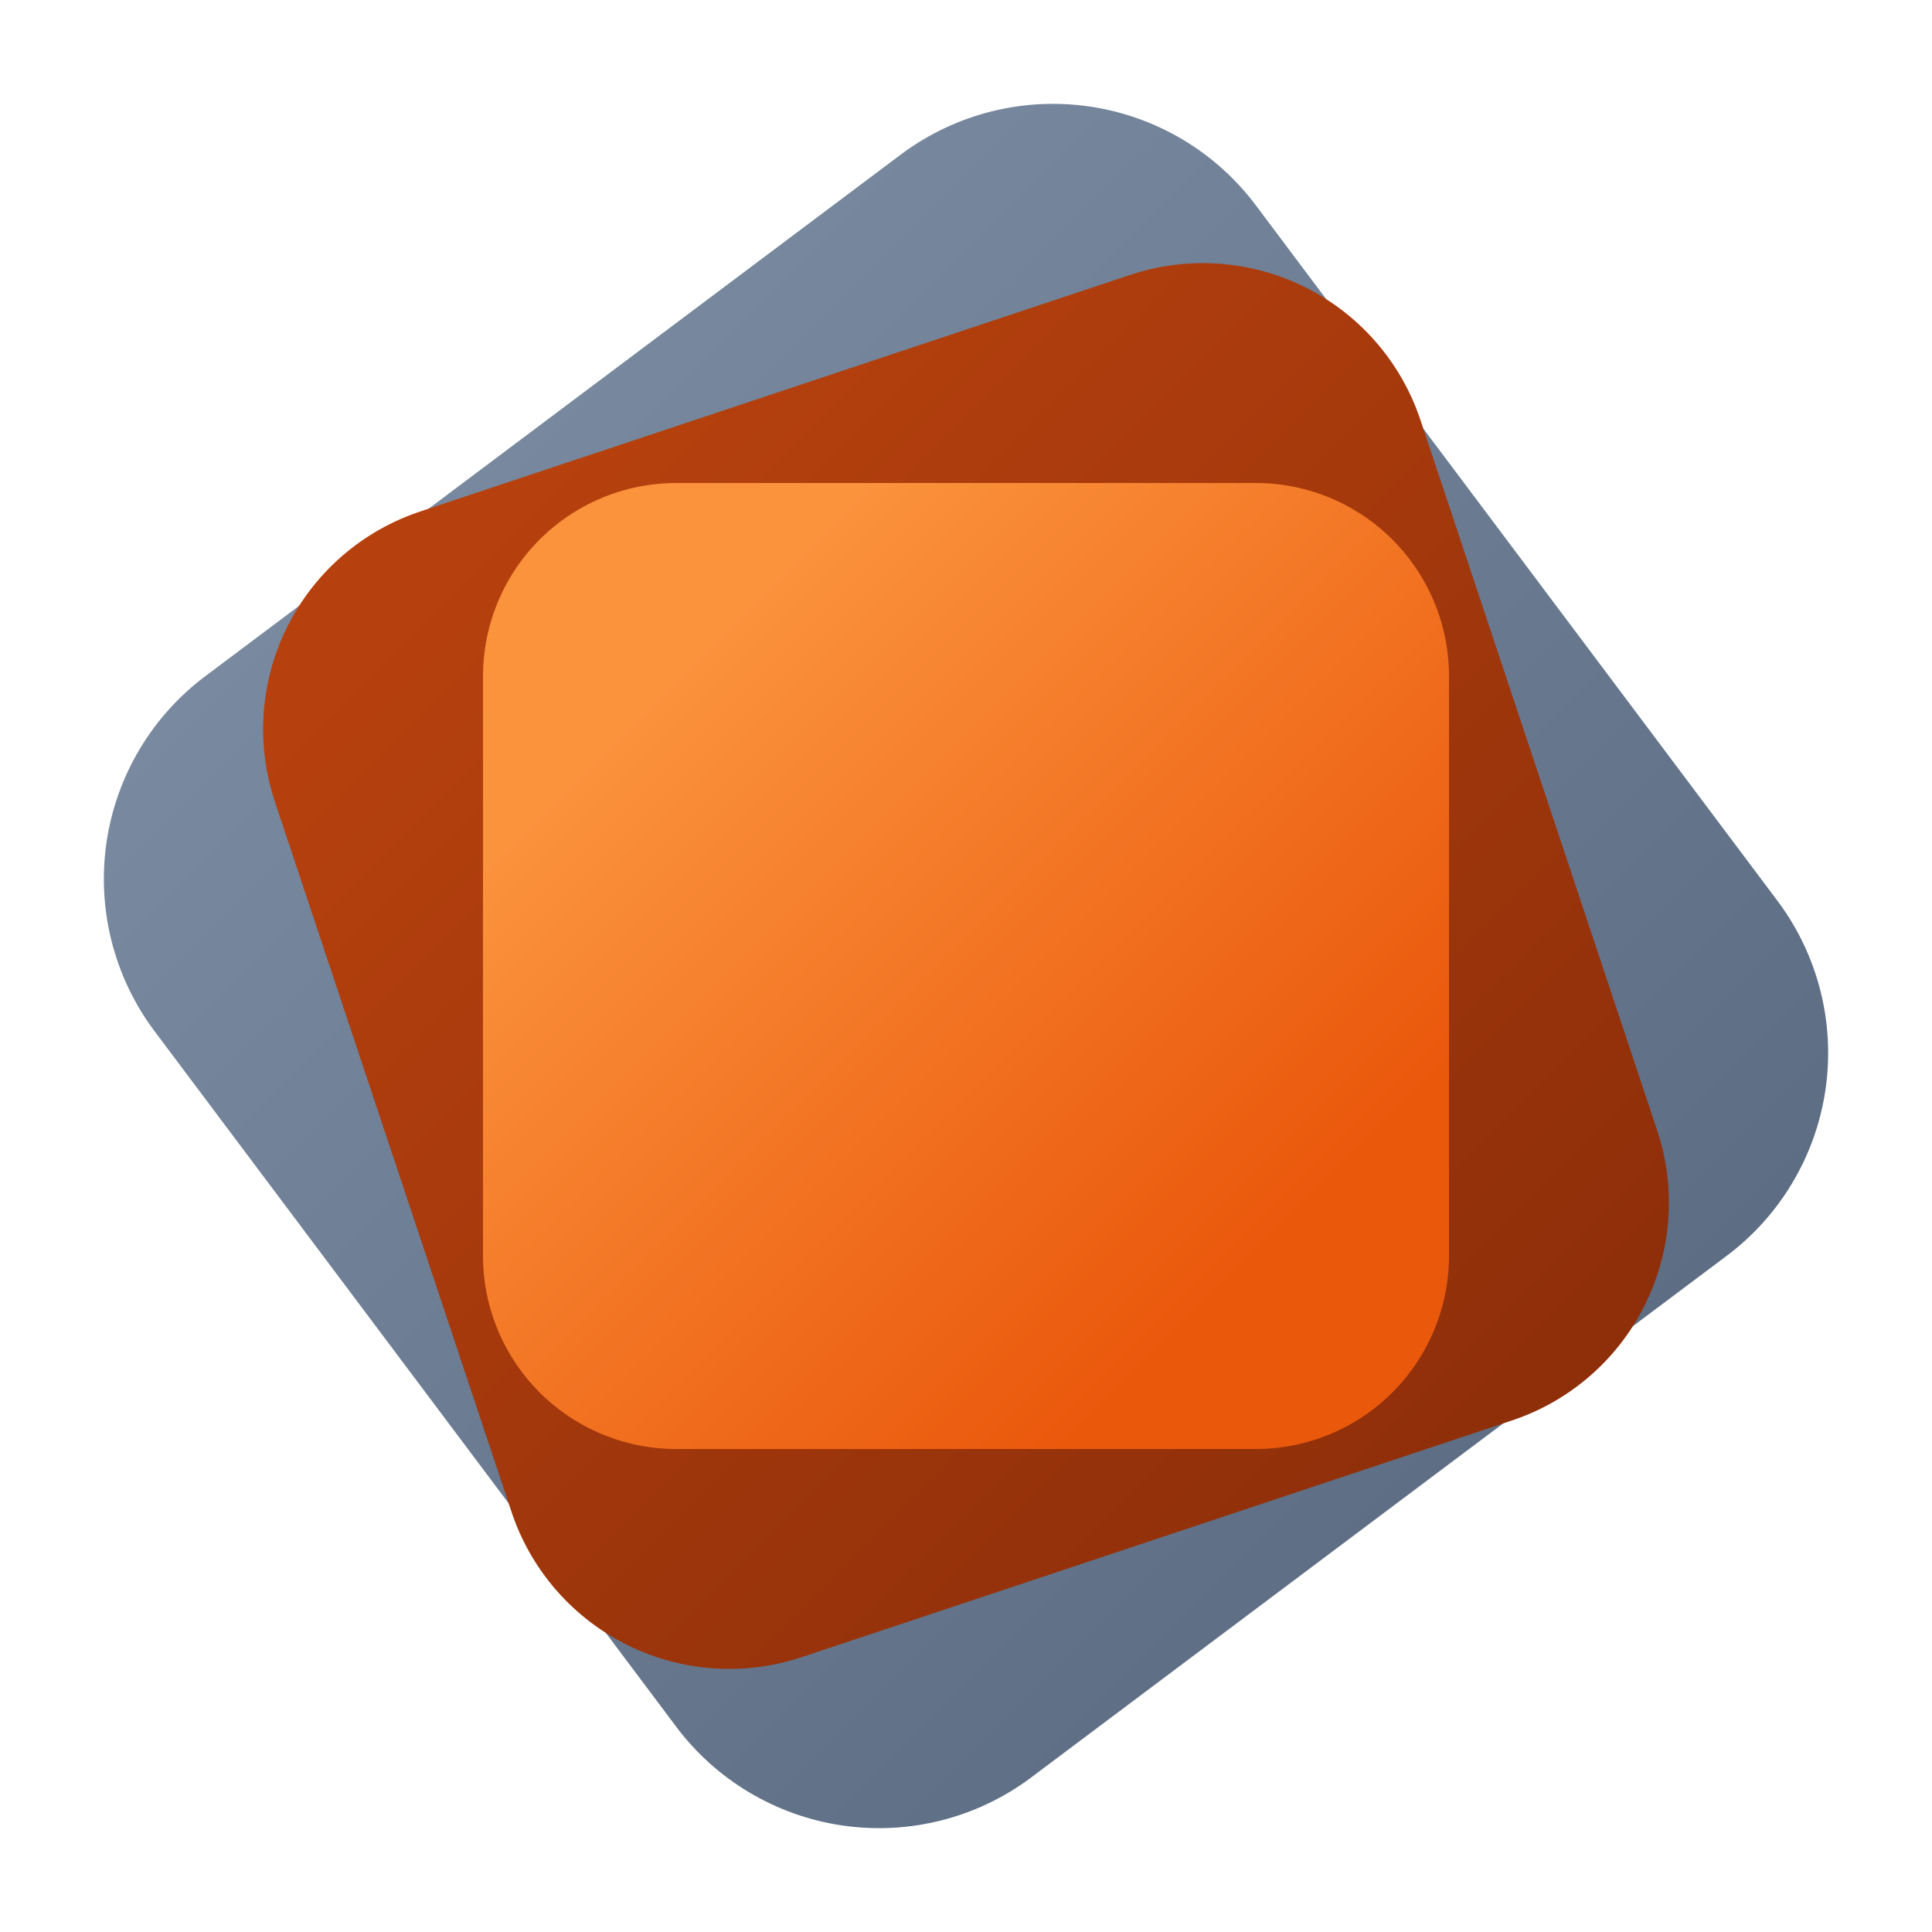
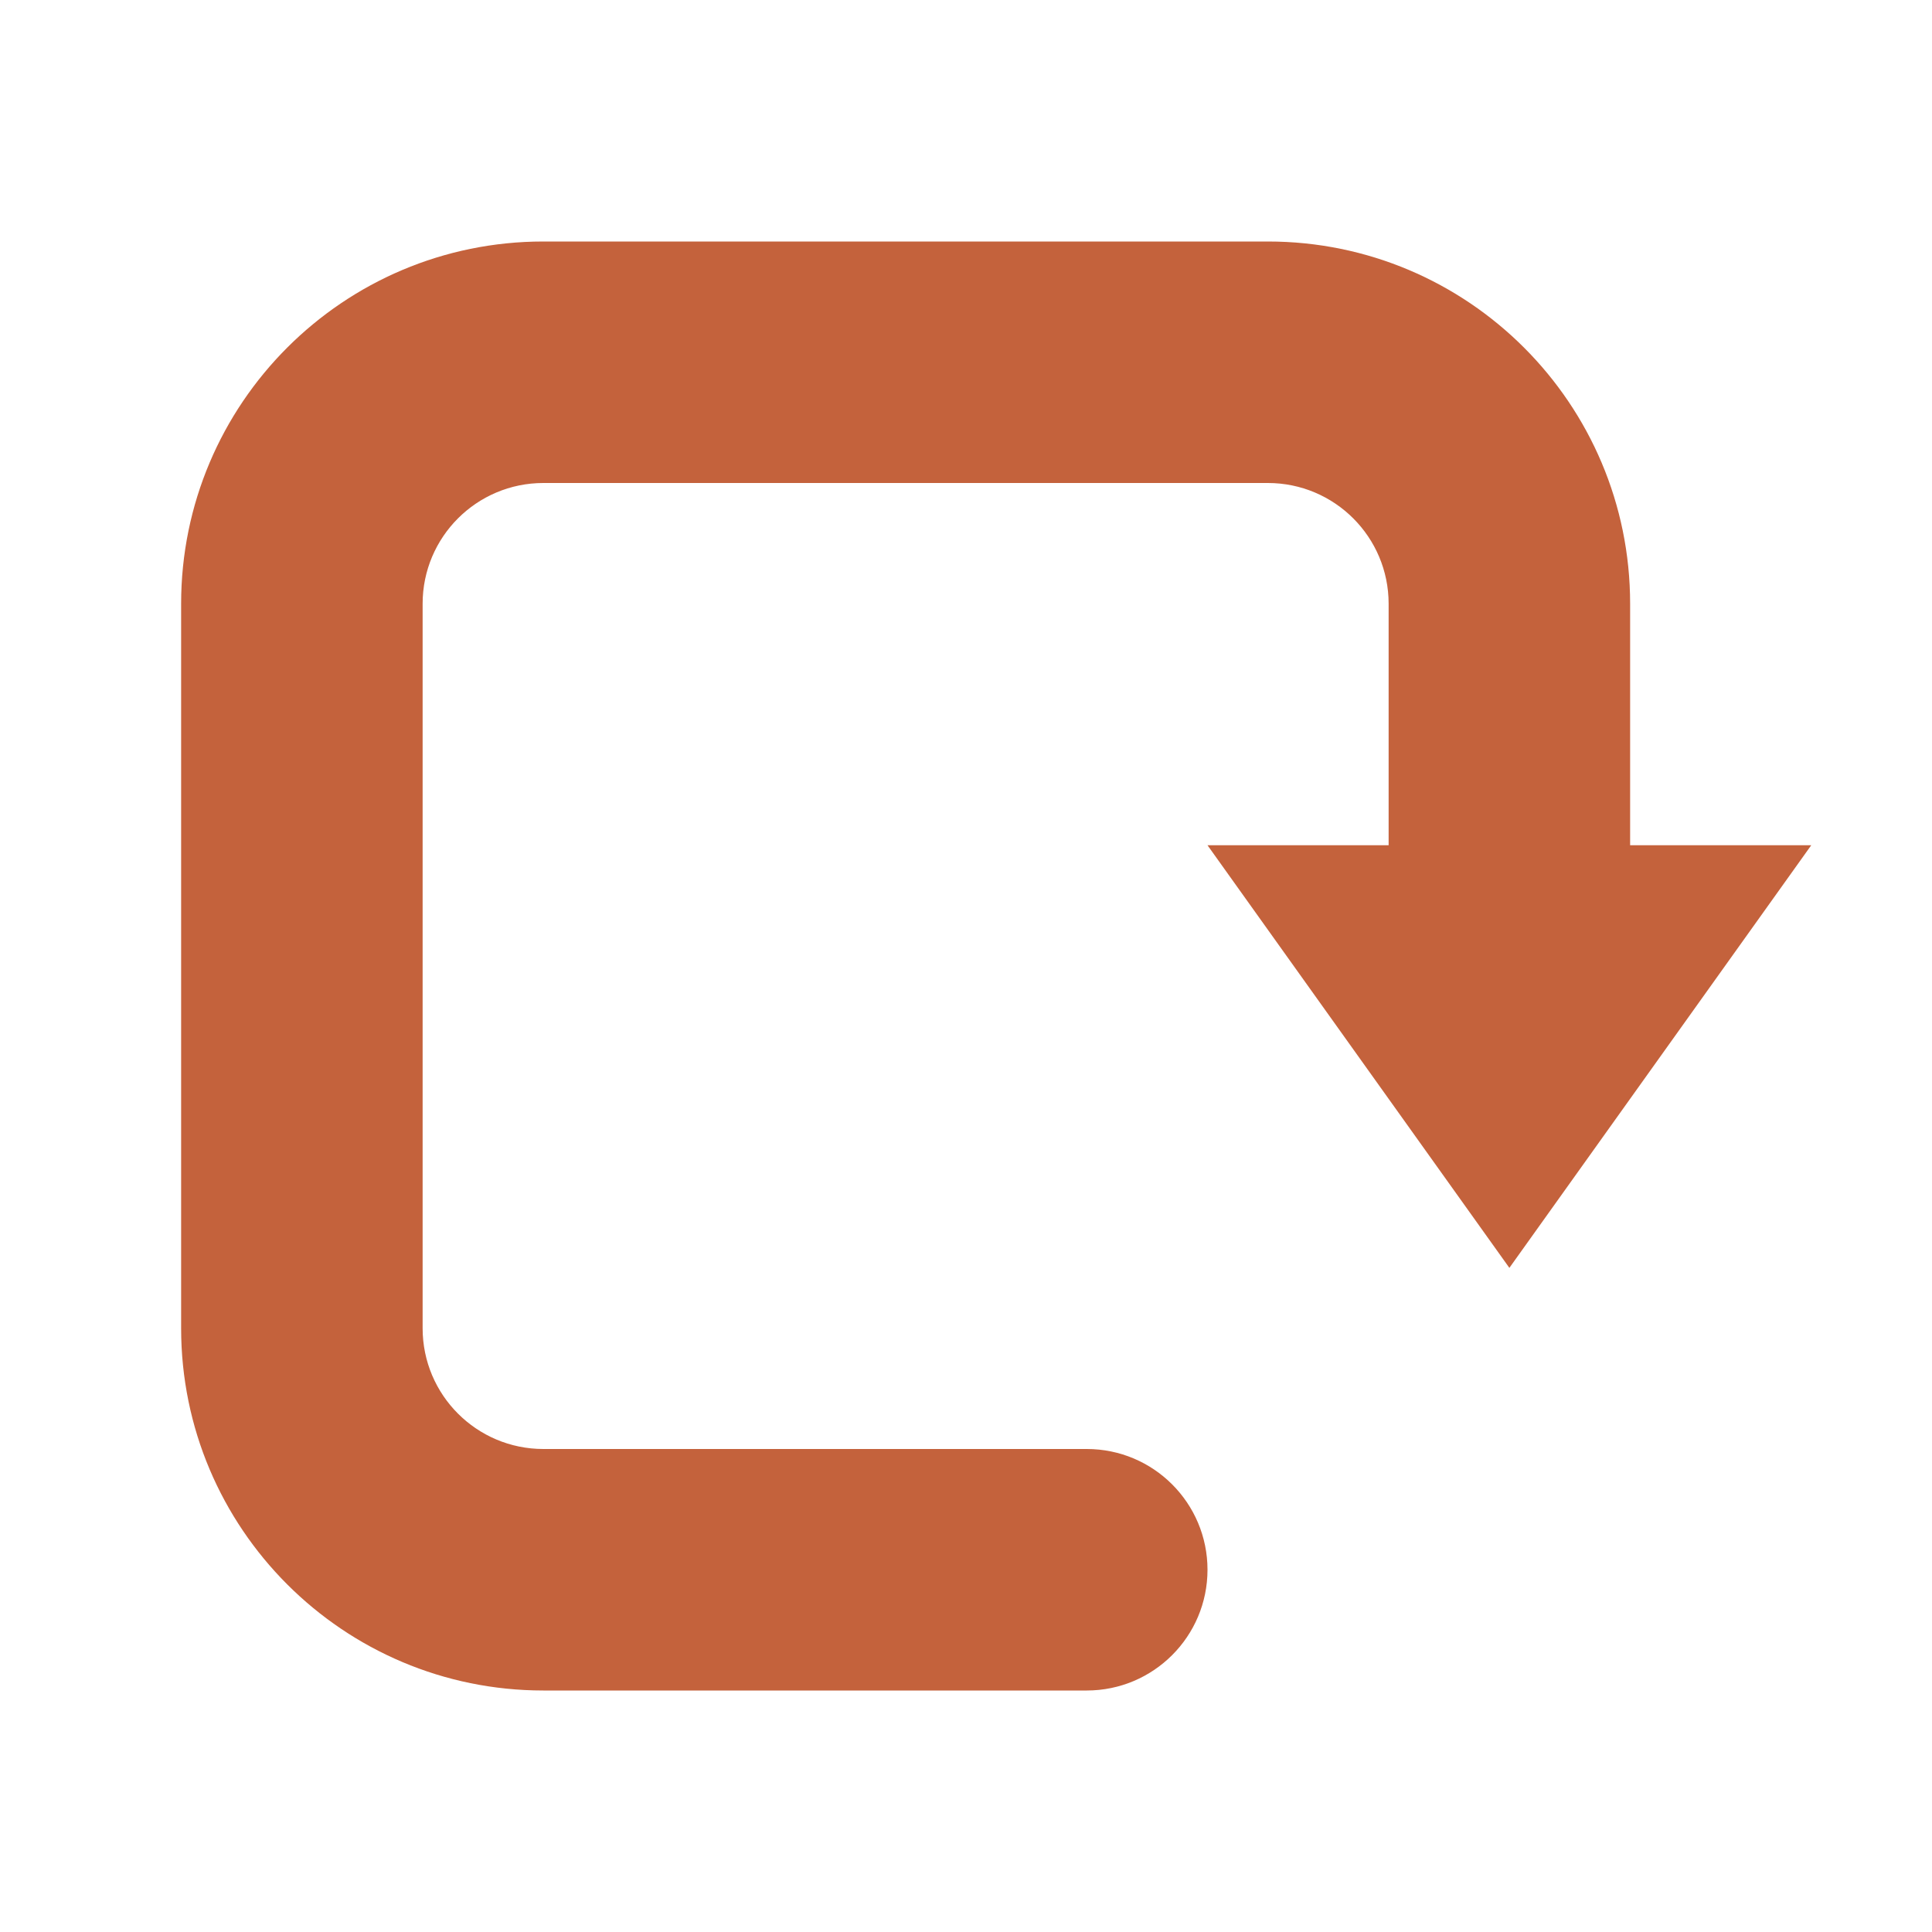
- <svg xmlns="http://www.w3.org/2000/svg" viewBox="0 0 16 16">
-   <defs>
-     <linearGradient id="bottom" x1="0" y1="0" x2="1" y2="1">
-       <stop offset="0" stop-color="#7b8ba1" />
-       <stop offset="1" stop-color="#5b6b82" />
-     </linearGradient>
-     <linearGradient id="middle" x1="0" y1="0" x2="1" y2="1">
-       <stop offset="0" stop-color="#b7410e" />
-       <stop offset="1" stop-color="#8f2f0a" />
-     </linearGradient>
-     <linearGradient id="top" x1="0" y1="0" x2="1" y2="1">
-       <stop offset="0" stop-color="#fb923c" />
-       <stop offset="1" stop-color="#ea580c" />
-     </linearGradient>
-   </defs>
-   <polygon points="2.96,7.28 8.72,2.96 13.04,8.72 7.28,13.04" fill="url(#bottom)" stroke="url(#bottom)" stroke-width="4.2" stroke-linejoin="round" />
-   <polygon points="4.079,6.039 9.961,4.079 11.921,9.961 6.039,11.921" fill="url(#middle)" stroke="url(#middle)" stroke-width="3.8" stroke-linejoin="round" />
-   <polygon points="5.6,5.6 10.4,5.6 10.4,10.4 5.6,10.4" fill="url(#top)" stroke="url(#top)" stroke-width="3.2" stroke-linejoin="round" />
+ <svg xmlns="http://www.w3.org/2000/svg" viewBox="0 0 32 32">
+   <path fill="#c4623c" d="M18 28 L9 28 A6 6 0 0 1 3 22 L3 10 A6 6 0 0 1 9 4 L21 4 A6 6 0 0 1 27 10 L27 14 L30 14 L25 21 L20 14 L23 14 L23 10 A2 2 0 0 0 21 8 L9 8 A2 2 0 0 0 7 10 L7 22 A2 2 0 0 0 9 24 L18 24 A2 2 0 0 1 18 28 Z" />
</svg>
